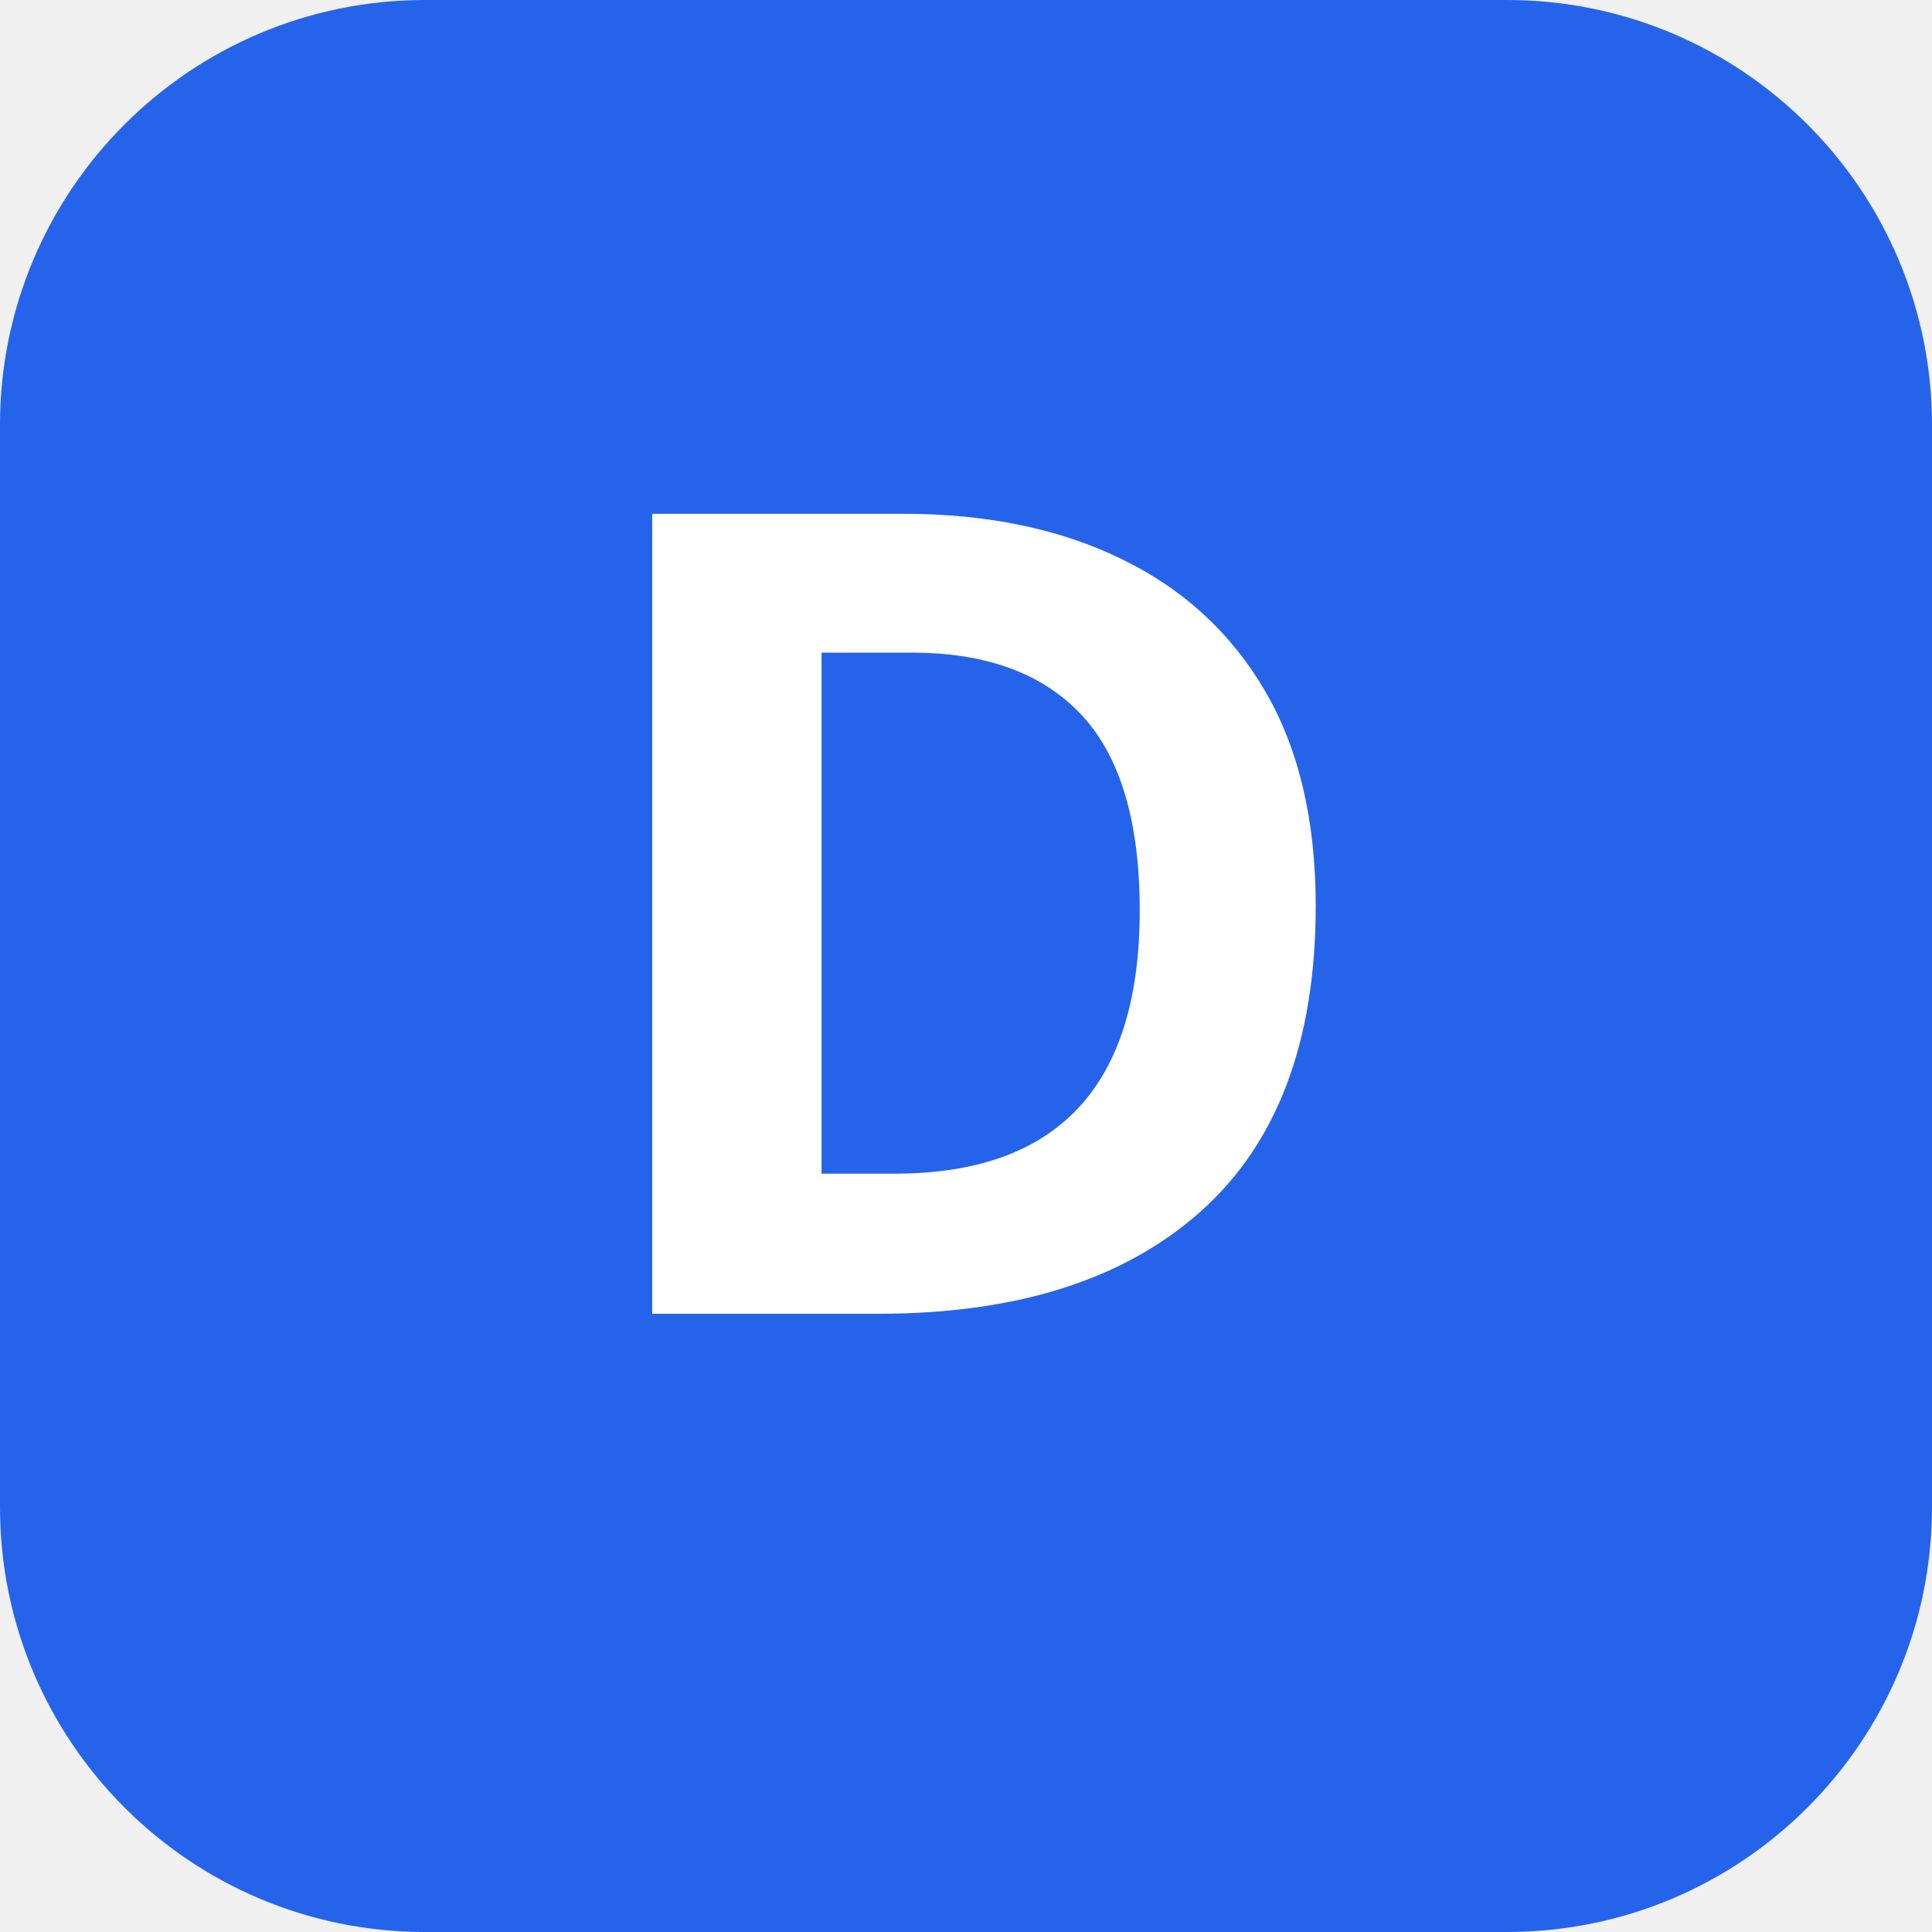
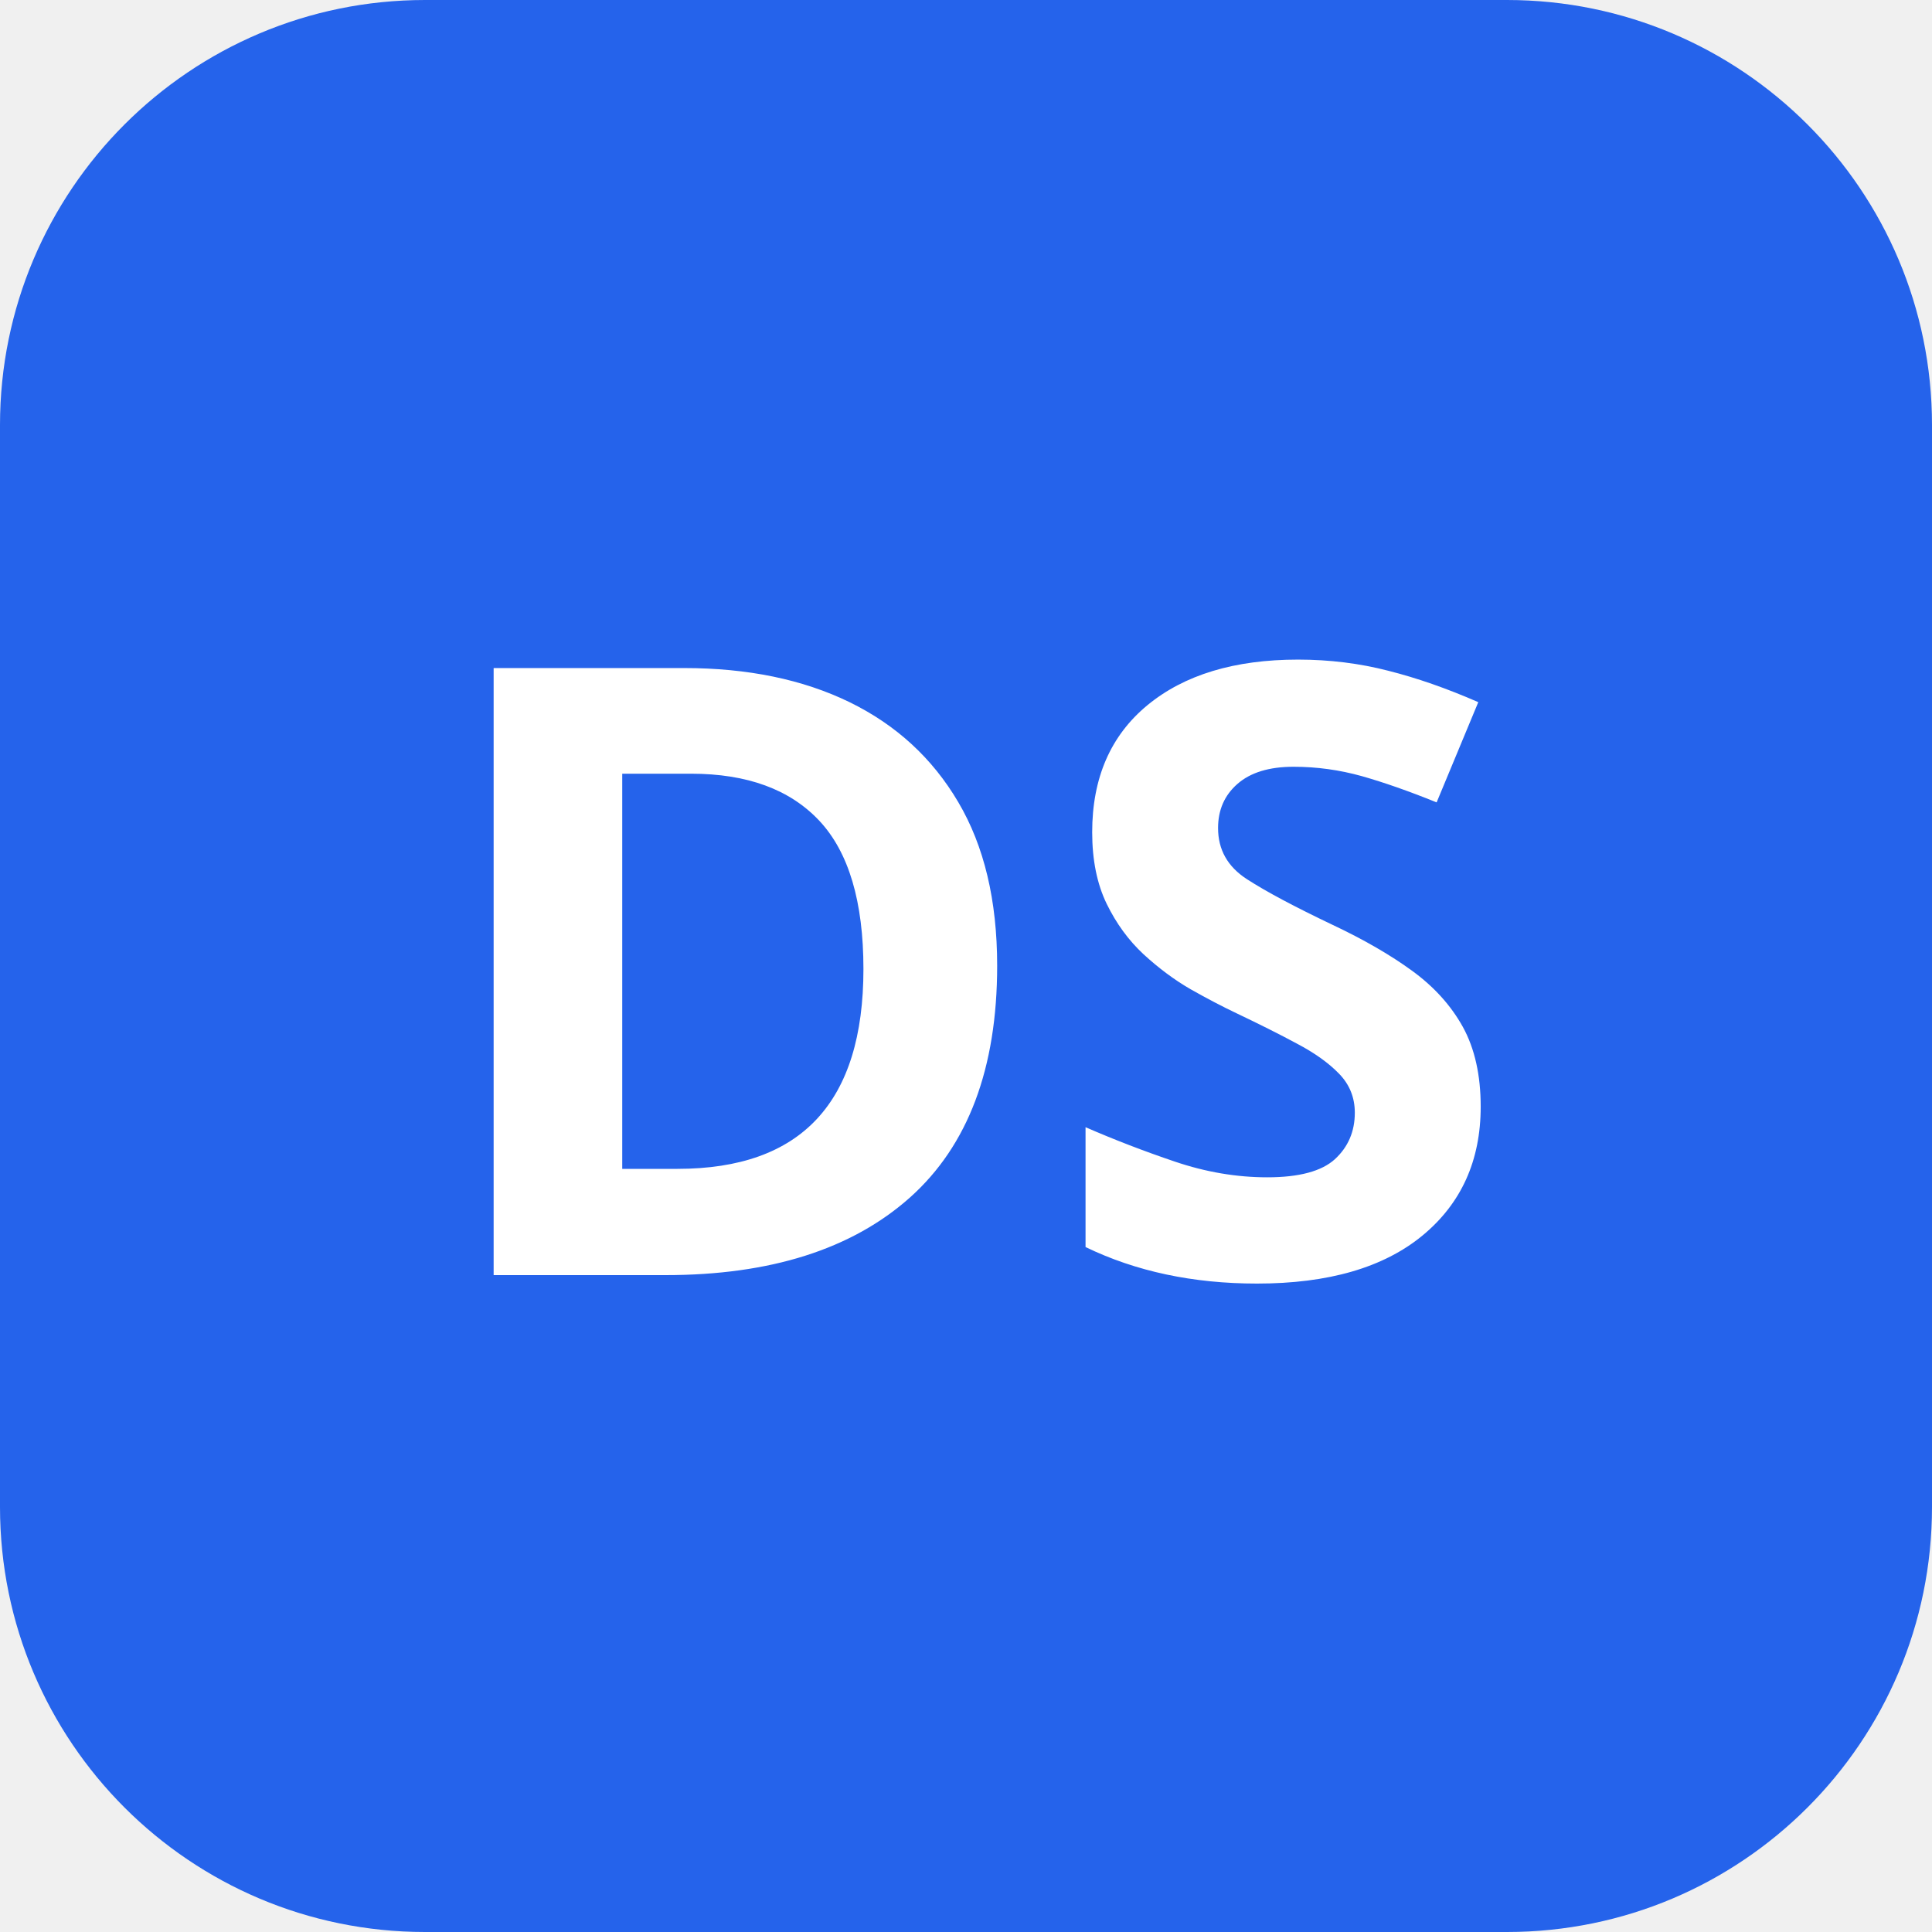
<svg xmlns="http://www.w3.org/2000/svg" viewBox="0 0 100 100">
  <rect width="100" height="100" rx="22" fill="#2563eb" />
-   <text x="50" y="68" text-anchor="middle" font-size="58" font-family="Arial Black,sans-serif" font-weight="900" fill="white">D</text>
+   <text x="50" y="66" text-anchor="middle" font-size="44" font-family="Arial Black,sans-serif" font-weight="900" fill="white">DS</text>
</svg>
